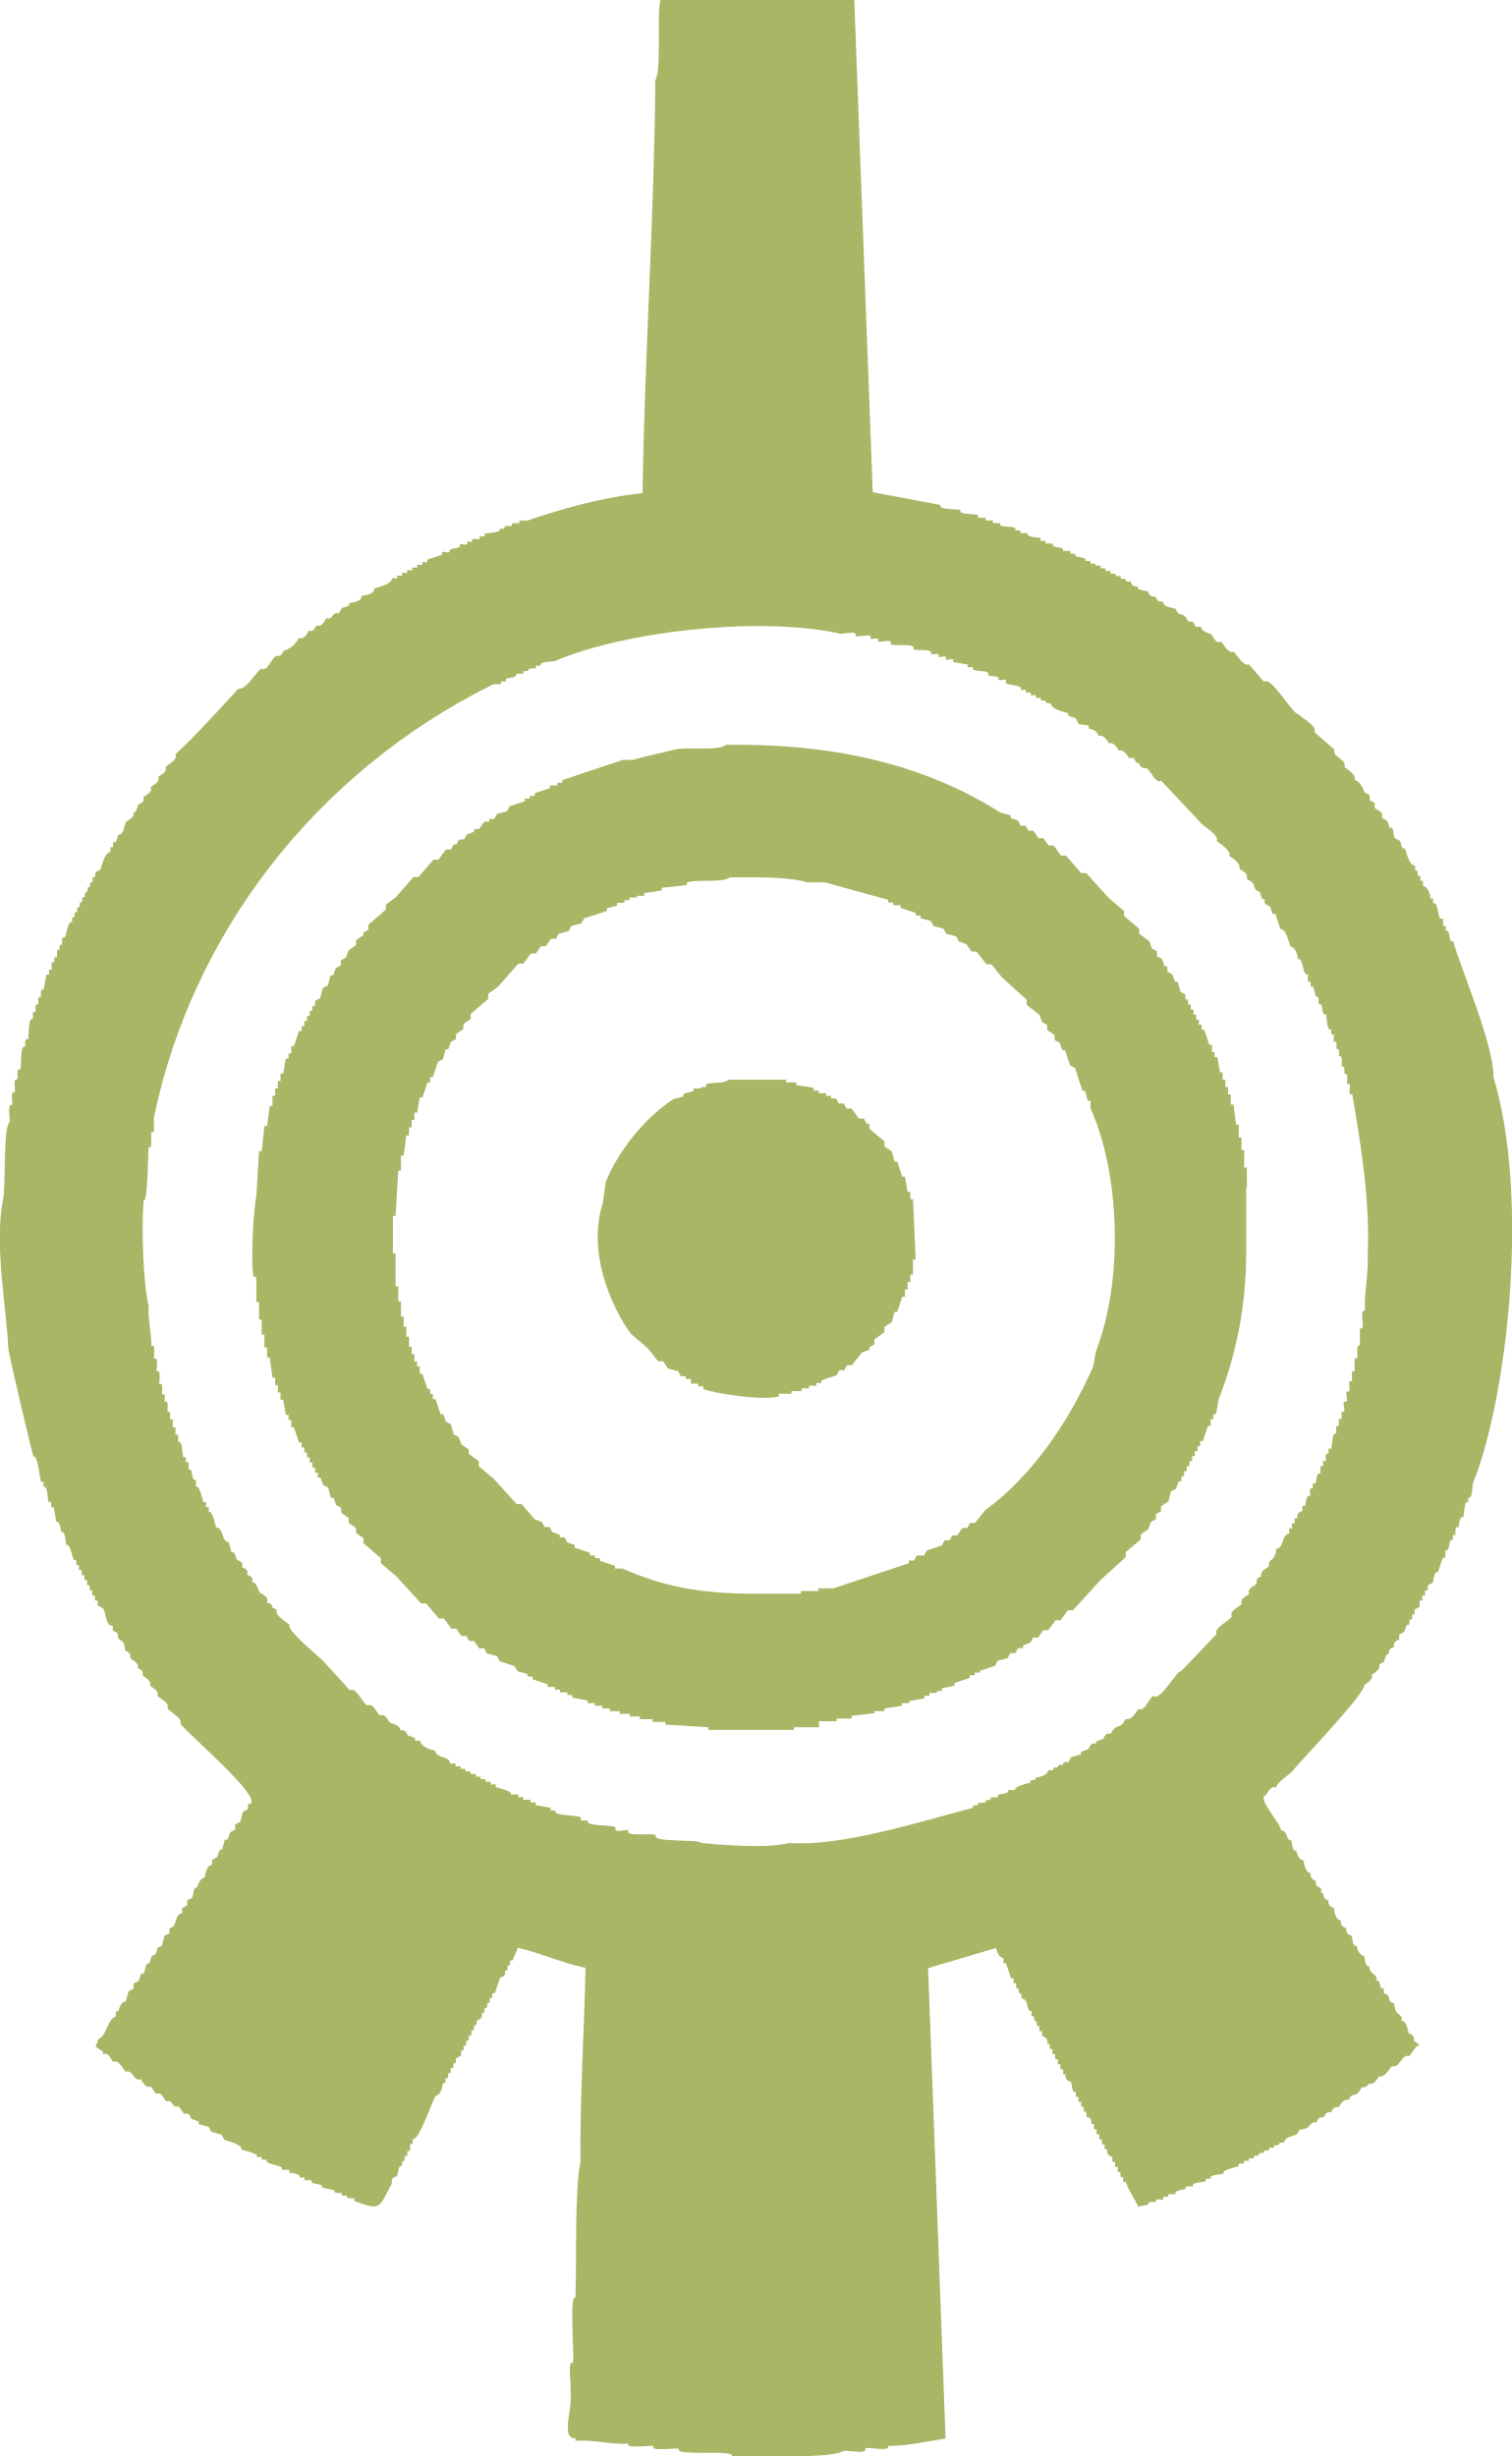
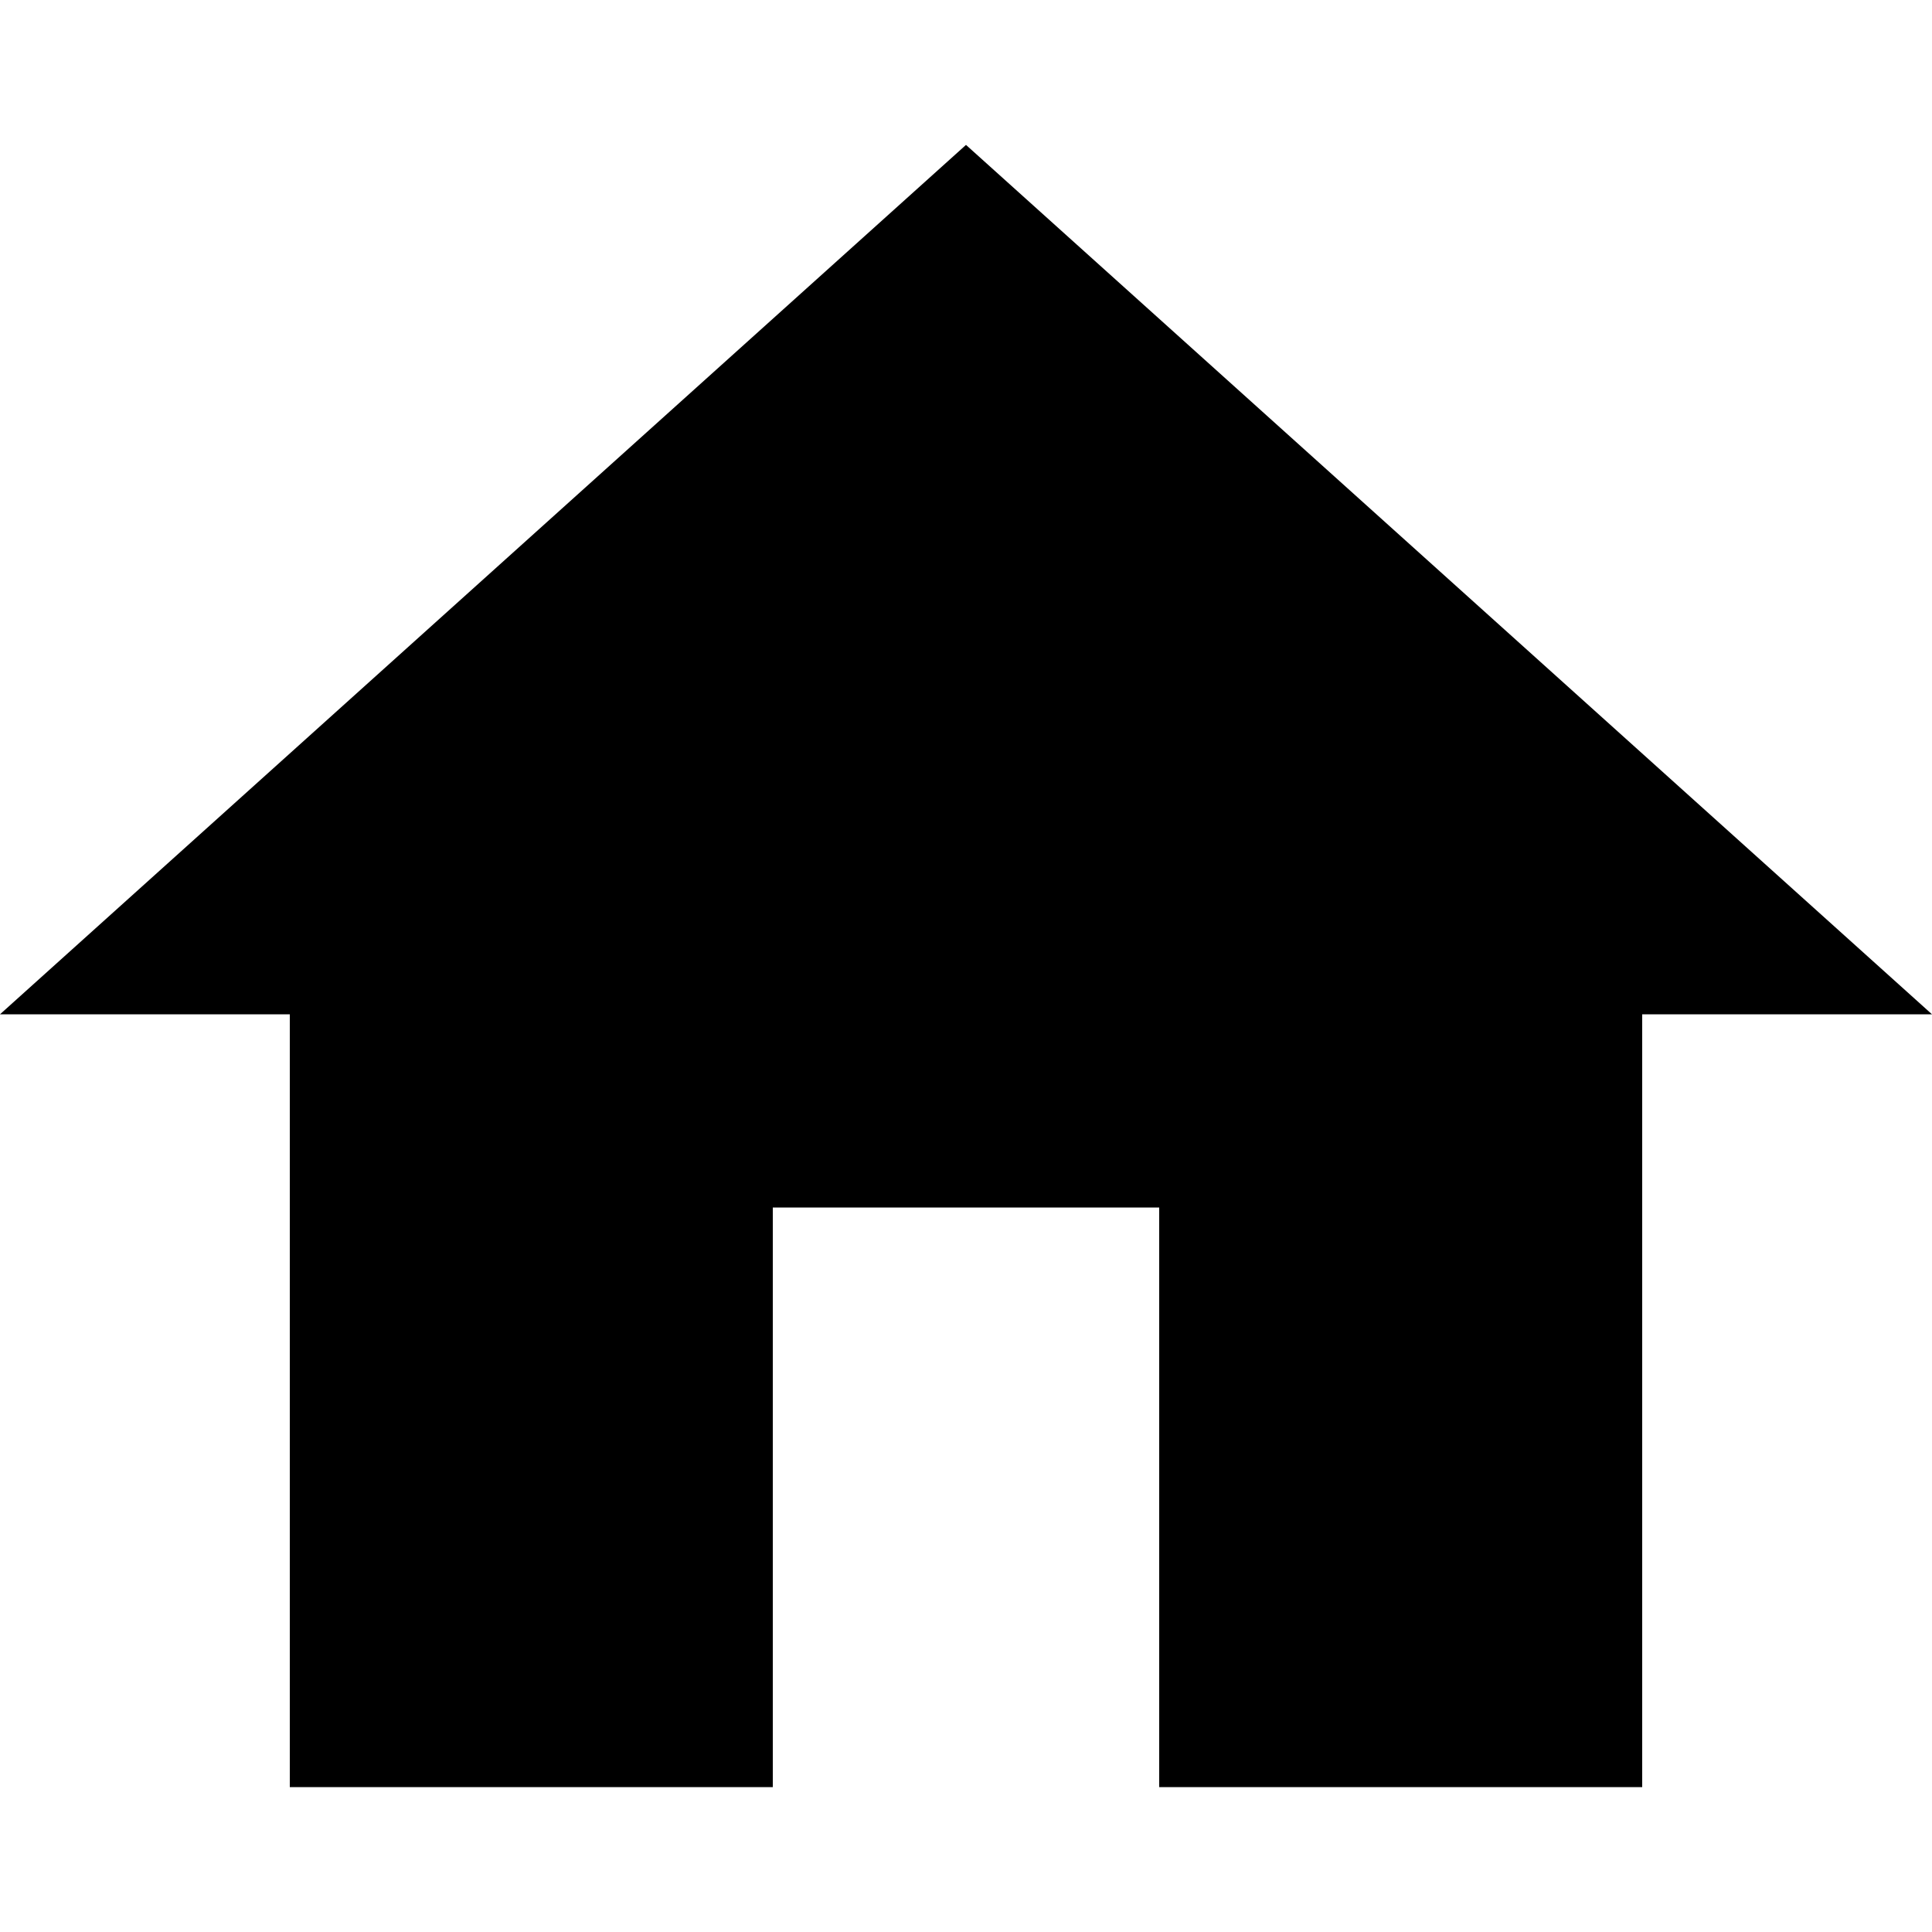
- <svg xmlns="http://www.w3.org/2000/svg" version="1.1" id="Layer_1" x="0px" y="0px" viewBox="0 0 450.6 732" style="enable-background:new 0 0 450.6 732;" xml:space="preserve">
-   <style type="text/css">
- 	.st0{fill-rule:evenodd;clip-rule:evenodd;fill:#A9B665;}
- </style>
-   <g id="Capa_2">
-     <g id="Capa_1-2">
-       <g id="Capa_2-2">
-         <g id="Capa_1-2-2">
-           <path class="st0" d="M217.1,321.8h17.2v0.8h3v0.8l5.2,0.8v0.8h1.5v0.8h2.2v0.8h1.5v0.8h1.5l0.8,1.5h1.5l0.8,1.5h1.5l2.2,3h1.5      l0.8,1.5h0.8v1.5l4.5,3.8v1.5l2.2,1.5l0.8,3h0.8l1.5,4.5h0.8l0.8,4.5h0.8v2.2h0.8l0.8,18h-0.8v4.5h-0.8v2.2h-0.8v2.2h-0.8v2.2      h-0.8l-1.5,4.5h-0.8l-0.8,3l-2.2,1.5v1.5l-3,2.2v1.5l-1.5,0.8v0.8l-2.2,0.8l-3,3.8h-1.5l-0.8,1.5h-1.5l-0.8,1.5l-4.5,1.5v0.8      h-1.5v0.8h-2.2v0.8h-2.2v0.8h-3v0.8h-3.8v0.8c-4.8,1.4-19.7-1-22.5-2.2v-0.8h-1.5v-0.8h-2.2V411h-1.5v-0.8h-1.5l-0.8-1.5l-3-0.8      l-1.5-2.2h-1.5l-3-3.8l-5.2-4.5c-6.1-8.6-12.9-24.5-8.2-39l0.8-6c3.7-9.5,12.1-19.6,20.2-24.8l3-0.8V326l3-0.8v-0.8h2.2V324h1.5      v-0.8C212.6,322.3,215.4,323.2,217.1,321.8z" />
-           <path class="st0" d="M445.1,321c0.2-9.6-10.2-33.4-12-40.5c-1.7,0.7-0.6-3.7-2.2-3V276h-0.8v-2.2h-0.8c-0.8-0.2-0.7-5.5-2.2-4.5      v-1.5h-0.8c0-1.4-0.7-3.4-2.2-3.8v-1.5h-0.8V261h-0.8v-1.5c-1.2,0.4-0.5-1-0.8-1.5c-1.7,0-2.6-4.1-3-5.2      c-1.2,0.6-1.1-1.8-1.5-2.2l-1.5-0.8c-0.6-0.2-0.1-3.9-1.5-3l-0.8-2.2l-1.5-0.8v-1.5l-2.2-1.5v-1.5l-1.5-0.8V237l-1.5-0.8      c-0.5-1.4-1.4-3.3-3-3.8c0.6-1.5-2-3-3-3.8c0.8-2.4-3.8-2.9-3-5.2l-6-5.2c1.1-1.7-3.9-4.3-4.5-5.2c-1.9,0.2-8.3-11.7-10.5-9.8      l-4.5-5.2c-1.5,0.8-3.7-2.9-4.5-3.8c-1.6,0.8-3-2.2-3.8-3c-1.7,0.8-2.2-1.4-3-2.2c-1.2-0.5-2.8-0.8-3-2.2h-1.5      c-0.7-0.9-0.5-1.9-2.2-1.5c-1.8-3.6-2.7-1-3.8-3.8c-1.1-0.6-3.6-0.3-3.8-2.2c-1.3,0.1-1.9-0.3-2.2-1.5c-1.3,0.1-1.9-0.3-2.2-1.5      c-0.4-0.3-3.8-0.3-3-1.5c-1.3,0.1-1.9-0.3-2.2-1.5c-2.6,0.4-0.4-1.1-3-0.8v-0.8h-1.5V171H331v-0.8h-1.5v-0.8H328v-0.8h-1.5V168      H325v-0.8h-1.5c0.6-1.6-3.7-0.6-3-2.2H319v-0.8h-2.2c0.6-1.6-3.7-0.6-3-2.2h-2.2v-0.8h-1.5v-0.8c-0.4-0.3-4.6-0.2-3.8-1.5h-2.2      v-0.8h-1.5c0.8-1.9-5.3-0.4-4.5-2.2h-2.2v-0.8h-2.2v-0.8h-2.2v-0.8c-0.3-0.4-6.3,0-5.2-1.5c-0.4-0.3-7,0-6-1.5l-20.2-3.8      L254.6,0h-57.8c-1.1,5.4,0.4,20.5-1.5,24c-0.3,40.7-3.2,81.8-3.8,123c-12.5,1.2-25.4,5.1-34.5,8.2c-0.5,0-2.8-0.5-2.2,0.8      c-0.5,0-2.8-0.5-2.2,0.8h-2.2c0.3,1.2-0.9,0.6-1.5,0.8c0.9,1.2-4.1,1.2-4.5,1.5c0.4,1.5-0.9,0.4-1.5,0.8      c0.6,1.5-1.7,0.4-2.2,0.8c0.4,1.5-0.9,0.4-1.5,0.8c0.6,1.5-1.7,0.4-2.2,0.8c0.7,1.7-3.7,0.6-3,2.2c-0.4,0.5-2.9-0.8-2.2,0.8      l-4.5,1.5c0.4,1.5-0.9,0.4-1.5,0.8c0.4,1.5-0.9,0.4-1.5,0.8c0.4,1.5-0.9,0.4-1.5,0.8c0.4,1.5-0.9,0.4-1.5,0.8      c0.4,1.5-0.9,0.4-1.5,0.8c0.4,1.5-0.9,0.4-1.5,0.8c0.4,1.5-0.9,0.4-1.5,0.8c0,1.7-4.1,2.6-5.2,3c-0.1,1.8-2.6,1.9-3.8,2.2      c-0.1,1.8-2.6,1.9-3.8,2.2c0.6,1.1-1.8,1.1-2.2,1.5l-0.8,1.5c-2.5-0.5-1.3,2-3.8,1.5c-0.7,1.4-1.4,2.5-3,2.2      c-0.5,1.2-1,1.8-2.2,1.5c-0.7,1.4-1.4,2.5-3,2.2c-0.9,1.9-2.5,3.2-4.5,3.8c-0.5,1.2-1,1.7-2.2,1.5c-1.3,0.5-2.6,4.9-4.5,3.8      c-1.6,1.2-4.4,6.3-6.8,6c-5.7,6.2-12.8,14.1-18.7,19.5c0.8,1.6-2.2,3-3,3.8c0.7,1.6-1.4,2.3-2.2,3c0.7,1.6-1.4,2.3-2.2,3      c0.7,1.6-1.4,2.3-2.2,3c0.5,1.5-0.6,1.7-1.5,2.2c-0.3,0.6-0.5,2.7-1.5,2.2c0.7,1.6-1.4,2.3-2.2,3c-0.6,1.3-0.4,3.6-2.2,3.8      l-0.8,2.2h-0.8v1.5h-0.8v1.5c-1.8,0-2.5,4.1-3,5.2c-0.9,0.5-1.9,0.8-1.5,2.2h-0.8v1.5c-1.5-0.4,0,1.9-1.5,1.5      c0.3,2.5-1.1,0.5-0.8,3c-1.5-0.4,0,1.9-1.5,1.5c0.3,2.5-1.1,0.5-0.8,3c-1.5-0.4,0,1.9-1.5,1.5v1.5c-1.2-0.9-1.8,4.2-2.2,4.5      c-1.2-0.5-0.7,1.7-0.8,2.2c-1.5-0.4,0,1.9-1.5,1.5v2.2h-0.8v1.5h-0.8v2.2h-0.8v1.5h-0.8L13,295c-1.2-0.5-0.7,1.7-0.8,2.2      c-1.2-0.5-0.7,1.7-0.8,2.2c-1.2-0.5-0.7,1.7-0.8,2.2c-1.2-0.5-0.7,1.7-0.8,2.2c-1.5-1-1.1,5.7-1.5,6c-1.2-0.5-0.7,1.7-0.8,2.2      c-1.6-1.1-1,6.5-1.5,6.8c-1.3-0.7-0.6,2.5-0.8,3c-1.5-0.8-0.5,3.3-0.8,3.8c-1.5-0.8-0.5,3.3-0.8,3.8c-1.6-1-0.4,4.9-0.8,5.2      C1,335.9,1.7,352.9,1,357c-2.8,14,0.8,31.3,1.5,45c0.5,3.5,7.3,32.1,7.5,32.2c1.2-1,2,7.2,2.2,7.5c1.4-0.5,0.5,1,0.8,1.5      c1.2-0.8,1.2,4.1,1.5,4.5c1.6-0.5-0.1,2,1.5,1.5l0.8,4.5c1.2-0.7,1.2,2.5,1.5,3c1.2-0.8,1.2,3.3,1.5,3.8c1-0.8,1.9,4.1,2.2,4.5      c1.3-0.5,0.5,1,0.8,1.5c1.3-0.5,0.5,1,0.8,1.5c1.3-0.5,0.5,1,0.8,1.5c1.3-0.5,0.5,1,0.8,1.5c1.3-0.6,0.5,1,0.8,1.5      c1.6-0.5-0.1,2,1.5,1.5c0.1,0.5-0.5,1.9,0.8,1.5c0.1,0.5-0.5,1.9,0.8,1.5v1.5l1.5,0.8c1,0.7,0.8,5.6,3,5.2v1.5l1.5,0.8      c-0.2,3.2,2,0.7,2.2,5.2c1.3,0.4,1.7,1,1.5,2.2c0.9,0.8,2.8,1.5,2.2,3c1.3,0.4,1.7,1,1.5,2.2c0.9,0.8,2.8,1.5,2.2,3      c0.9,0.8,2.8,1.5,2.2,3c0.8,0.9,3.8,2.2,3,3.8c0.7,1,4.7,2.9,3.8,4.5c3.2,4,24,21.4,21,24c-1-0.7-0.8,1.1-0.8,1.5l-1.5,0.8      l-0.8,3l-1.5,0.8v1.5l-1.5,0.8l-0.8,2.2H67l-0.8,3c-1-0.6-1.2,1.8-1.5,2.2l-1.5,0.8v1.5c-1.5,0-2,2.6-2.2,3.8      c-1.2,0-2.1,2-2.2,3c-1.2-0.7-1.2,2.6-1.5,3l-1.5,0.8v1.5l-1.5,0.8v1.5c-2.5,0.3-1.3,4.2-3.8,4.5v1.5L49,577l-0.8,3      c-2.6,0.6-0.4,2.2-3,3c-0.2,0.2-0.5,3.1-1.5,2.2l-0.8,3h-0.8l-0.8,2.2l-1.5,0.8v1.5l-1.5,0.8l-0.8,3c-1.2-0.1-2.1,2-2.2,3      c-0.9-0.8-0.8,1.2-0.8,1.5c-2.6,0.9-2.5,5.5-5.2,6.8l-0.8,2.2l2.2,1.5v0.8c1.6-0.9,2.3,1.5,3,2.2c1.6-0.8,3,2.2,3.8,3      c2.2-0.8,2.2,3,4.5,2.2c0.5,0.9,1.5,2.8,3,2.2l1.5,2.2c1.6-0.9,2.3,1.5,3,2.2c2.5-0.5,1.3,2,3.8,1.5l1.5,2.2      c1.5-0.4,1.8,0.5,2.2,1.5l2.2,0.8v0.8l3,0.8l0.8,1.5l3,0.8l0.8,1.5c1.1,0.5,5.3,1.3,5.2,3c0.3,0.2,5.4,1.1,4.5,2.2H78v0.8h1.5      c-0.8,1.7,5.3,1.3,4.5,3h2.2v0.8c0.4,0.2,3.8,0.3,3,1.5h1.5v0.8h2.2c-0.7,1.7,3.7,0.6,3,2.2l3.8,0.8c-0.5,1,1.7,0.8,2.2,0.8v0.8      h1.5c-0.5,1,1.7,0.8,2.2,0.8v0.8c8.3,3.1,7.2,1.9,11.2-5.2c-0.3-1.4,0.3-1.9,1.5-2.2l0.8-3c1.6,0.4-0.1-1.9,1.5-1.5      c0-0.5-0.3-2,0.8-1.5v-1.5h0.8V639h0.8v-1.5c1.7,1.1,6.2-12.3,6.8-12.8c1.6-0.4,2-2.4,2.2-3.8c1.2,0,0.6-0.6,0.8-1.5      c1.6,0.4-0.1-1.9,1.5-1.5c0.1-0.5-0.3-2,0.8-1.5V615c1.2,0,0.6-0.6,0.8-1.5l1.5-0.8v-1.5c1.2,0,0.6-0.6,0.8-1.5      c1.6,0.4-0.1-1.9,1.5-1.5c0.1-0.6-0.3-2,0.8-1.5v-1.5c1.1,0,0.6-0.6,0.8-1.5c1.1,0,0.6-0.6,0.8-1.5c1.3-0.5,1.7-0.8,1.5-2.2      c1.1,0.2,0.7-0.8,0.8-1.5c1.1,0.2,0.7-0.8,0.8-1.5c1.6,0.4-0.1-1.9,1.5-1.5c0.1-1.2-0.4-1.5,0.8-1.5l1.5-4.5      c1.3-0.6,1.7-0.7,1.5-2.2c1.6,0.4-0.1-1.9,1.5-1.5c0.1-1.1-0.4-1.6,0.8-1.5c0.4-1.5,1.1-2.2,1.5-3.8c6.6,1.5,13.3,4.6,20.2,6      c-0.4,19.5-1.7,38.9-1.5,57.8c-1.8,8.8-1.1,30.2-1.5,40.5c-2-1.2-0.1,19.3-0.8,19.5c-1.8-1-0.2,7.9-0.7,8.2      c1,4.7-3.2,14.5,1.5,14.2v0.8c4.9-0.5,11,1.2,15.8,0.8c-1.3,1.7,7.4,0.3,7.5,0.8c-1.3,1.7,7.4,0.3,7.5,0.8      c-1.3,2.3,17.1,0,15.8,2.2c6.2-0.1,29.7,0.7,33-1.5c0.4-0.6,7.8,1.1,6.7-0.8c0.5-0.8,7.7,1.2,6.8-0.8c6,0,10.6-1.2,17.2-2.2      l-5.2-140.2l20.2-6c0.4,1.2,0.8,2.8,2.2,3c0.4,0.6-0.6,1.8,0.8,1.5l1.5,4.5c1.2-0.4,0.6,0.9,0.8,1.5c1.6-0.5-0.1,2,1.5,1.5      c-0.3,2.5,1.1,0.5,0.8,3c2.5,0.2,1.2,3.9,3,3.8c0.3,0.6-0.5,1.9,0.8,1.5c-0.3,2.5,1.1,0.5,0.8,3c1.2-0.4,0.6,0.9,0.8,1.5      c1.2-0.4,0.6,0.9,0.8,1.5c1,0.1,1.7,1,1.6,2l0,0c0,0.1,0,0.2-0.1,0.3c1.6-0.5-0.1,2,1.5,1.5c0.3,0.5-0.5,1.9,0.8,1.5      c0.3,0.5-0.5,1.9,0.8,1.5c0.3,0.5-0.5,2,0.8,1.5c0.3,0.5-0.5,2,0.8,1.5c0.3,0.5-0.5,2,0.8,1.5c-0.3,1,0.3,2,1.3,2.2l0,0h0.2      c0.5,0.3,0.2,3.8,1.5,3c0.3,0.4-0.5,2,0.8,1.5c0.2,0.4-0.5,2,0.8,1.5c0.2,0.4-0.5,2,0.8,1.5c-0.3,2.5,1.1,0.5,0.8,3      c2.5,0.5,0.6,2.4,2.2,2.2c0.2,0.4-0.5,2,0.8,1.5c0.2,0.4-0.5,2,0.8,1.5c0.2,0.4-0.5,2,0.8,1.5c0.2,0.4-0.5,2,0.8,1.5      c0.2,0.4-0.5,2,0.8,1.5c-0.2,1,0.3,2,1.3,2.2l0,0h0.2c0.2,0.3-0.5,2,0.8,1.5c0.2,0.3-0.5,2,0.8,1.5c0.2,0.3-0.5,2,0.8,1.5      c0.2,0.3-0.4,2.1,0.8,1.5c0.2,0.3-0.4,2.1,0.8,1.5c1.1,3.1,2.6,4.9,3.8,7.5c0.5-0.7,3.6-0.1,3-1.5h2.2c-0.5-1.3,1.7-0.5,2.2-0.8      c-0.4-1.2,0.9-0.6,1.5-0.8c-0.5-1.3,1.7-0.5,2.2-0.8c-0.7-1.2,2.5-1.2,3-1.5c-0.5-1.3,1.7-0.5,2.2-0.8c-0.8-1.2,3.3-1.2,3.8-1.5      c-0.4-1.2,0.9-0.6,1.5-0.8c-0.8-1.2,3.3-1.2,3.8-1.5c-0.8-1.1,4.1-1.9,4.5-2.2c-0.4-1.2,0.9-0.6,1.5-0.8c-0.5-1.6,2,0.1,1.5-1.5      c0.5-0.3,1.9,0.5,1.5-0.8c2.5,0.3,0.5-1.1,3-0.8c-0.5-1.6,2,0.1,1.5-1.5c0.5-0.3,1.9,0.5,1.5-0.8c2.5,0.3,0.5-1.1,3-0.8      c0.4-2.5,4.1-1.3,4.5-3.8c4.3-0.4,2.6-2.6,5.2-2.2c0.1-1,1-1.7,1.9-1.6l0,0c0.1,0,0.2,0,0.3,0.1c0.1-1,1-1.7,1.9-1.6l0,0      c0.1,0,0.2,0,0.3,0.1c0.1-1,1-1.7,1.9-1.6l0,0c0.1,0,0.2,0,0.3,0.1c0.5-1.1,1.6-2.7,3-2.2c1-2.8,2.1-0.1,3.8-3.8      c1,0.2,2-0.4,2.2-1.3l0,0v0.2c1.4,0.5,2.4-1.2,3-2.2c1.5,0.7,3-2.1,3.8-3c2.4,0.8,2.9-3.8,5.2-3l2.2-3c1.9,0-0.3-1.2-0.8-1.5      c0.2-1-0.3-1.9-1.3-2.2h-0.2c-0.5-1.3-0.5-3.6-2.2-3.8c0.4-2.6-1.9-0.9-2.2-5.2c-2.7-0.8-0.4-2.2-3-3c-0.4-0.6,0.5-1.8-0.8-1.5      c-0.6-0.5-0.3-2.8-1.5-2.2c0.4-2.5-1.9-1.4-2.2-4.5c-1.2,0.7-1.2-2.5-1.5-3c-1.4-0.2-2-1.9-2.2-3c-1.2,0.7-1.2-2.5-1.5-3      c-1-0.1-1.7-1-1.6-1.9c0,0,0,0,0-0.1s0-0.2,0-0.3c-1-0.1-1.7-1-1.6-1.9l0,0c0-0.1,0-0.2,0.1-0.3c-1.7-0.1-2-2.5-2.2-3.8      c-1-0.1-1.7-1-1.6-1.9l0,0c0-0.1,0-0.2,0.1-0.3c-1-0.1-1.7-1-1.6-1.9l0,0c0-0.1,0-0.2,0.1-0.3c-1.2,0.4-0.6-0.9-0.8-1.5      c-1-0.1-1.7-1-1.6-1.9l0,0c0-0.1,0-0.2,0.1-0.3c-1-0.1-1.7-1-1.6-1.9l0,0c0-0.1,0-0.2,0.1-0.3c-1.6-0.1-2-2.5-2.2-3.8      c-1.4-0.2-2-1.9-2.2-3c-1.2,0.7-1.2-2.5-1.5-3c-1.6,0.1-0.8-2.7-3-3c-0.6-2.9-7.4-9.6-4.5-10.5c0.5-0.8,1.6-3,3-2.2      c0.2-1.5,3.5-3.6,4.5-4.5c1.9-2.5,22.7-24.1,21.8-26.2c0.8-0.3,2.9-1.8,2.2-3c0.8-0.3,2.9-1.8,2.2-3l1.5-0.8      c0,0,0.6-3.1,1.5-2.2c-0.5-1,0.5-2.1,1.5-2.2c-0.5-0.9,0.5-2.1,1.5-2.2v-1.5l1.5-0.8l0.8-2.2c1,0.6,0.7-1,0.8-1.5      c1.6,0.5-0.1-2,1.5-1.5v-1.5l1.5-0.8V477h0.8v-1.5h0.8V474h0.8v-1.5l1.5-0.8c0.1,0,0.5-4,1.5-3l1.5-4.5c1.2,0.7,0.6-1.8,0.8-2.2      c1.6,0.7,0.6-3.7,2.2-3v-1.5h0.8c0-0.2-0.4-3.1,0.8-2.2c0.2-0.1,0.4-4,1.5-3c0.2,0,0.2-5.7,1.5-4.5v-1.5      c1.4,0.8,1.1-4.1,1.5-4.5C449.2,416.4,456,357.4,445.1,321z M407.6,374.2c0.3,4.9-1.1,11.6-0.8,16.5c-2.1-0.9,0.6,6.1-1.5,5.2      v5.2c-1.4-0.8-0.5,3.3-0.8,3.8c-1.4-0.8-0.5,3.3-0.8,3.8c-1.4-0.7-0.5,2.5-0.8,3c-1.9-0.7,0.4,3.7-1.5,3c-0.7,0.3,1,3.8-0.8,3      c-0.7,0.3,1,3.8-0.8,3c-0.1,0.5,0.5,2.8-0.8,2.2v2.2c-1.4-0.6-0.5,1.8-0.8,2.2c-1.2-0.8-1.2,4.1-1.5,4.5c-1.4-0.5-0.5,1-0.8,1.5      c-1.4-0.6-0.5,1.8-0.8,2.2c-1.4-0.5-0.5,1-0.8,1.5c-1.4-0.6-0.5,1.8-0.8,2.2c-1.2-0.7-1.2,2.5-1.5,3c-1.4-0.5-0.5,1-0.8,1.5      c-1.4-0.6-0.5,1.8-0.8,2.2c-1.2-0.7-1.2,2.5-1.5,3c-1.4-0.5-0.5,1-0.8,1.5c-1.5,0.4-1.5,1-1.5,2.2c-1.4-0.5-0.5,1-0.8,1.5      c-1.4-0.5-0.5,1-0.8,1.5c-1.4-0.5-0.5,1-0.8,1.5c-2.5,0.4-1.3,4.1-3.8,4.5c-0.4,4.3-2.6,2.6-2.2,5.2c-0.9,0.9-2.9,1.4-2.2,3      c-1.4,0.4-1.6,1-1.5,2.2c-0.9,0.9-2.9,1.4-2.2,3c-0.9,0.9-2.9,1.4-2.2,3c-0.8,1-3.8,2-3,3.8c-0.6,1.2-5.6,3.5-4.5,5.2l-10.5,11      c-1.5-0.1-6.3,9.2-8.3,7.5c-1.3,0.2-2.6,5-4.5,3.8c-0.7,1-2.1,3.6-3.8,3c-1.9,3.7-2.7,0.8-4.5,4.5c-1.4-0.6-1.8,0.7-2.2,1.5      c-0.6,0.2-2.7,0.6-2.2,1.5c-1.4-0.6-1.8,0.7-2.2,1.5l-2.2,0.8v0.8l-3,0.8l-0.8,1.5c-0.7,0.1-1.8-0.3-1.5,0.8      c-2.5-0.3-0.6,1.1-3,0.8v0.8h-1.5c-0.2,1.5-2.5,2.1-3.8,2.2c0.4,1.5-2,0-1.5,1.5c-0.4,0.1-5.3,1.2-4.5,2.2h-2.2      c0.7,1.7-3.7,0.6-3,2.2h-2.2v0.8c-0.7,0-1.8-0.2-1.5,0.8h-2.2c0.4,1.5-2,0-1.5,1.5c-16.7,4.4-39.4,11.6-54.8,10.5      c-6.5,1.7-19.9,0.6-26.2,0c0-1.2-14.9-0.1-13.5-2.2c0-1.1-9.5,0.6-8.2-1.5c-0.2-0.6-4.7,1-3.8-0.8c0-1.1-9.6-0.3-8.2-2.2h-2.2      v-0.8c0-1-8.8-0.4-7.5-2.2h-1.5v-0.8l-4.5-0.8c0.5-1.4-1-0.5-1.5-0.8c0.6-1.4-1.8-0.5-2.2-0.8c0.5-1.4-1-0.5-1.5-0.8      c0.6-1.4-1.8-0.5-2.2-0.8c0.7-1-4.1-2-4.5-2.2c0.5-1.4-1-0.5-1.5-0.8c0.5-1.4-1-0.5-1.5-0.8c0.5-1.6-2,0.1-1.5-1.5h-1.5      c0.6-1.4-1-0.5-1.5-0.8c0.5-1.6-2,0.1-1.5-1.5h-1.5c0.6-1.4-1-0.5-1.5-0.8c0.6-1.4-1.1-0.5-1.5-0.8c-0.4-2.5-4.1-1.3-4.5-3.8      c-1.6-0.4-4-1-4.5-3h-1.5V518l-2.2-0.8c-0.4-1.2-1.1-1.7-2.2-1.5c-0.1-1.5-2-1.9-3-2.2c-0.9-0.9-1.4-2.9-3-2.2      c-1.1-0.7-2-3.9-3.8-3c-1.3-0.4-3.4-5.7-5.2-4.5l-8.2-9c-0.7-0.7-11-9.2-9.8-10.5c-0.7-0.8-4.6-2.8-3.8-4.5L81,479      c0.5-1-1.1-1.1-1.5-1.5c0.8-1.6-1.4-2.3-2.2-3c-0.5-1.1-0.8-2.8-2.2-3c0.7-1.4-0.7-1.8-1.5-2.2c0.7-1.4-0.7-1.8-1.5-2.2      c0.7-1.4-0.7-1.8-1.5-2.2l-0.8-2.2H69l-0.8-3c-2.4-0.4-1.3-4.1-3.8-4.5c-0.2-0.4-1.1-5.4-2.2-4.5v-1.5h-0.8v-1.5h-0.8      c-0.2-0.4-1.1-5.4-2.2-4.5V441c-1.7,0.7-0.6-3.7-2.2-3v-2.2h-0.8v-1.5h-0.8c-0.2-0.4-0.2-5.4-1.5-4.5v-2.2h-0.8v-2.2h-0.8V423      h-0.8v-2.2h-0.8c-0.1-0.4,0.6-3.8-0.8-3v-2.2h-0.8c-0.1-0.4,0.6-3.8-0.8-3c-0.2-0.4,0.7-4.7-0.8-3.8c-0.2-0.4,0.7-4.7-0.8-3.8      c-0.2-0.4,0.7-4.7-0.8-3.8c0.1-3.6-1.1-8.2-0.8-12c-1.6-6.5-2.2-22.8-1.5-31.5c1.3,1.3,1.3-15.6,1.5-15.8      c1.4,0.9,0.5-4.1,0.8-4.5c1.4,0.9,0.5-4.1,0.8-4.5c11.2-53.6,47.1-102.2,101.2-129h2.2v-0.8h1.5v-0.8c0.4-0.2,3.8-0.4,3-1.5h2.2      V200h1.5c-0.5-1.1,1.7-0.7,2.2-0.8v-0.8h1.5c-0.9-1.4,4.1-1.1,4.5-1.5c19.3-8.3,58.8-13.4,84-8.2c0.3,0.8,6.3-1.2,5.2,0.8      c0.3,0.7,5.5-1.1,4.5,0.8c0.4,0.5,2.9-0.8,2.2,0.8c0.3,0.7,4.7-1,3.8,0.8c0.2,0.9,7.9-0.4,6.8,1.5c0.2,0.8,6.3-0.3,5.2,1.5      c0.4,0.5,3-0.8,2.2,0.8c0.4,0.5,3-0.8,2.2,0.8c0.4,0.5,3-0.8,2.2,0.8l4.5,0.8c-0.5,1.5,1,0.4,1.5,0.8c-0.8,1.8,5.3,0.4,4.5,2.2      c0.2,0.9,3.9-0.1,3,1.5c0.4,0.5,3-0.8,2.2,0.8c0.1,1,5.5,0.6,4.5,2.2c0.5,0.2,1.9-0.5,1.5,0.8c0.5,0.2,1.9-0.5,1.5,0.8      c0.5,0.2,1.9-0.6,1.5,0.8c0.5,0.2,1.9-0.6,1.5,0.8c2.5-0.3,0.5,1.1,3,0.8c0,1.8,4,2.6,5.2,3c-0.6,1.1,1.8,1.1,2.2,1.5l0.8,1.5      c0.2,0.8,3.9-0.1,3,1.5c1.2,0.2,2.6,0.8,3,2.2c1.3-0.4,2.5,1.1,3,2.2c1.3-0.4,2.5,1.1,3,2.2c1.3-0.4,2.5,1.1,3,2.2h1.5      c0.4,0.5,0.6,1.9,1.5,1.5c0.4,1.2,1,1.7,2.2,1.5c1.3,0.5,2.7,4.8,4.5,3.8l12,12.8c0.8,0.9,5.4,3.5,4.5,5.2      c1.1,0.8,4.4,2.8,3.8,4.5c1.2,0.6,3.4,2.2,3,3.8c1.1,0.6,2.6,1.4,2.2,3c3.6,1.7,1,2.8,3.8,3.8l0.8,2.2h0.8      c-0.6,1.5,0.6,1.7,1.5,2.2l0.8,2.2h0.8l1.5,4.5c1.8,0,2.5,4.1,3,5.2c1.5,0.2,2.1,2.5,2.2,3.8c1.7-0.8,1.3,5.3,3,4.5v2.2h0.8      c0.1,0.7-0.3,1.8,0.8,1.5l0.8,3c1.1-0.5,0.7,1.7,0.8,2.2c1.6-0.7,0.6,3.7,2.2,3c0.2,0.4,0.2,5.4,1.5,4.5      c0.1,0.7-0.3,1.8,0.8,1.5v2.2h0.8v2.2c1.1-0.5,0.7,1.7,0.8,2.2c1.3-0.7,0.6,2.5,0.8,3c1.1-0.5,0.7,1.7,0.8,2.2      c1.3-0.7,0.6,2.5,0.8,3c1.9-0.7-0.4,3.7,1.5,3C405.4,340,408.4,357.9,407.6,374.2z" />
-           <path class="st0" d="M371.6,354v-6h-0.8v-5.2H370V339h-0.8v-3.8h-0.8l-0.8-6h-0.8v-3H366V324h-0.8v-2.2h-0.8v-2.2h-0.8l-0.8-4.5      H362v-1.5h-0.8v-2.2h-0.8l-1.5-4.5h-0.8v-1.5h-0.8v-1.5h-0.8v-1.5h-0.8v-1.5h-0.8v-1.5h-0.8v-1.5h-0.8v-1.5l-1.5-0.8l-0.8-3      h-0.8l-0.8-2.2l-1.5-0.8V288h-0.8l-0.8-2.2l-1.5-0.8v-1.5l-1.5-0.8l-0.8-2.2l-3-2.2v-1.5L335,273v-1.5l-4.5-3.8l-6.8-7.5h-1.5      l-4.5-5.2h-1.5l-2.2-3h-1.5l-1.5-2.2h-1.5l-1.5-2.2h-1.5l-0.8-1.5h-1.5l-0.8-1.5l-2.2-0.8V243l-3-0.8      c-20.9-13.2-47-20.7-81.8-20.2c-2.3,2-12,0.4-15.8,1.5c-3.6,1-8.6,1.9-12,3h-3l-18,6v0.8h-1.5v0.8h-2.2v0.8l-4.5,1.5v0.8h-1.5      v0.8h-1.5v0.8l-4.5,1.5l-0.8,1.5l-3,0.8l-0.8,1.5h-1.5v0.8h-1.5l-1.5,2.2h-1.5v0.8l-2.2,0.8l-0.8,1.5h-1.5l-0.8,1.5h-0.8      l-0.8,1.5h-1.5l-2.2,3h-1.5l-4.5,5.2h-1.5l-5.2,6l-3,2.2v1.5l-5.2,4.5v1.5l-1.5,0.8v0.8l-2.2,1.5v1.5l-2.2,1.5l-0.8,2.2      l-1.5,0.8v1.5l-1.5,0.8l-0.8,2.2h-0.8l-0.8,3l-1.5,0.8l-0.8,3l-1.5,0.8v1.5h-0.8v1.5h-0.8v1.5h-0.8v1.5h-0.8v1.5h-0.8v1.5h-0.8      l-1.5,4.5h-0.8v2.2H86v1.5h-0.8l-0.8,4.5h-0.8v2.2h-0.8v2.2H82v2.2h-0.8v3h-0.8l-0.8,6h-0.8l-0.8,7.5h-0.8l-0.8,13.5      c-0.8,2.9-1.8,20.1-0.8,24h0.8v7.5h0.8v5.2H78v4.5h0.8v3.8h0.8v3h0.8l0.8,6H82v2.2h0.8v2.2h0.8v2.2h0.8l0.8,4.5H86v1.5h0.8v2.2      h0.8l1.5,4.5h0.8v1.5h0.8v1.5h0.8v1.5h0.8v1.5h0.8v1.5h0.8v1.5h0.8v1.5h0.8l0.8,2.2l1.5,0.8l0.8,3h0.8l0.8,2.2l1.5,0.8v1.5      l2.2,1.5v1.5l2.2,1.5v1.5l2.2,1.5v1.5l5.2,4.5v1.5l4.5,3.8l7.5,8.2h1.5l3.8,4.5h1.5l2.2,3h1.5l1.5,2.2h1.5l0.8,1.5h1.5l1.5,2.2      h1.5l0.8,1.5l3,0.8l0.8,1.5l4.5,1.5l0.8,1.5l3,0.8v0.8h1.5v0.8l4.5,1.5v0.8h2.2v0.8h1.5v0.8h2.2v0.8h1.5v0.8l4.5,0.8v0.8h2.2      v0.8h2.2v0.8h2.2v0.8h3v0.8h3v0.8h3v0.8h3.8v0.8h3.8v0.8l12.8,0.8v0.8h25.5v-0.8h7.5V513h5.2v-0.8h4.5v-0.8l6.8-0.8V510h3v-0.8      l5.2-0.8v-0.8h2.2V507l4.5-0.8v-0.8h1.5v-0.8h2.2V504h1.5v-0.8l3.8-0.8v-0.8l4.5-1.5v-0.8h1.5v-0.8h1.5V498l4.5-1.5l0.8-1.5      l3-0.8l0.8-1.5h1.5l0.8-1.5h1.5v-0.8l2.2-0.8l0.8-1.5h1.5l1.5-2.2h1.5l2.2-3h1.5l2.2-3h1.5l8.2-9l7.5-6.8v-1.5l4.5-3.8v-1.5      l2.2-1.5l0.8-2.2l1.5-0.8v-1.5l1.5-0.8V449l2.2-1.5l0.8-3l1.5-0.8l0.8-2.2h0.8V440h0.8v-1.5h0.8V437h0.8v-1.5h0.8V434h0.8v-1.5      h0.8V431h0.8v-1.5h0.8l1.5-4.5h0.8v-2h0.8v-1.5h0.8l0.8-4.5c5.5-13.9,8.2-28.6,8.2-43.5V354H371.6z M326.6,402.8l-0.8,4.5      c-7.3,16.6-18.4,32.8-32.2,42.8l-3,3.8h-1.5l-0.8,1.5h-1.5l-1.5,2.2h-1.5l-0.8,1.5h-1.5l-0.8,1.5l-4.5,1.5l-0.8,1.5h-2.2      l-0.8,1.5h-1.5v0.8l-22.5,7.5h-4.5v0.8h-5.2v0.8h-14.2c-16.7,0-27.6-2.5-39-7.5h-2.2v-0.8l-4.5-1.5v-0.8h-1.5v-0.8h-1.5v-0.8      l-4.5-1.5v-0.8l-2.2-0.8l-0.8-1.5h-1.5v-0.8l-2.2-0.8l-0.8-1.5h-1.5l-0.8-1.5l-2.2-0.8l-3.8-4.5H154l-6.8-7.5l-4.5-3.8v-1.5      l-3-2.2V432l-2.2-1.5l-0.8-2.2l-1.5-0.8l-0.8-3l-1.5-0.8l-0.8-2.2h-0.8l-1.5-4.5H129v-1.5h-0.8V414h-0.8l-1.5-4.5h-0.8v-2.2      h-0.8v-1.5h-0.8v-2.2h-0.8v-2.2h-0.8v-3h-0.8v-3h-0.8v-3h-0.8v-4.5h-0.8v-4.5h-0.8v-9.8h-0.8v-11.2h0.8l0.8-13.5h0.8v-4.5h0.8      l0.8-6h0.8V336h0.8v-2.2h0.8v-2.2h0.8l0.8-4.5h0.8l1.5-4.5h0.8V321h0.8l1.5-4.5l1.5-0.8l0.8-3h0.8l0.8-2.2l1.5-0.8v-1.5l2.2-1.5      v-1.5l2.2-1.5v-1.5l5.2-4.5v-1.5l3-2.2l6-6.8h1.5l2.2-3h1.5l1.5-2.2h1.5l1.5-2.2h1.5l0.8-1.5l3-0.8l0.8-1.5l3-0.8l0.8-1.5      l6.8-2.2v-0.8l3-0.8v-0.8h2.2v-0.8h1.5v-0.8h2.2V267h2.2v-0.8l5.2-0.8v-0.8l7.5-0.8V263c3.2-1,10.7,0.2,12.8-1.5      c8.1,0,16.9-0.3,23.2,1.5h5.2l18.8,5.2v0.8h1.5v0.8h2.2v0.8l4.5,1.5v0.8h1.5v0.8l3,0.8l0.8,1.5l3,0.8l0.8,1.5l3,0.8l0.8,1.5      l2.2,0.8l1.5,2.2h1.5l3,3.8h1.5l3,3.8l7.5,6.8v1.5l3.8,3l0.8,2.2l1.5,0.8v1.5l2.2,1.5v1.5l1.5,0.8l0.8,2.2h0.8l1.5,4.5l1.5,0.8      l2.2,6.8h0.8l0.8,3h0.8v2.2C333.8,349.8,334.9,381.5,326.6,402.8z" />
-         </g>
-       </g>
+ <svg xmlns="http://www.w3.org/2000/svg" version="1.1" id="Capa_1" x="0px" y="0px" width="510px" height="510px" viewBox="0 0 510 510" style="enable-background:new 0 0 510 510;" xml:space="preserve">
+   <g>
+     <g id="home">
+       <polygon points="204,471.75 204,318.75 306,318.75 306,471.75 433.5,471.75 433.5,267.75 510,267.75 255,38.25 0,267.75     76.5,267.75 76.5,471.75   " />
    </g>
  </g>
+   <g>
+ </g>
+   <g>
+ </g>
+   <g>
+ </g>
+   <g>
+ </g>
+   <g>
+ </g>
+   <g>
+ </g>
+   <g>
+ </g>
+   <g>
+ </g>
+   <g>
+ </g>
+   <g>
+ </g>
+   <g>
+ </g>
+   <g>
+ </g>
+   <g>
+ </g>
+   <g>
+ </g>
+   <g>
+ </g>
</svg>
